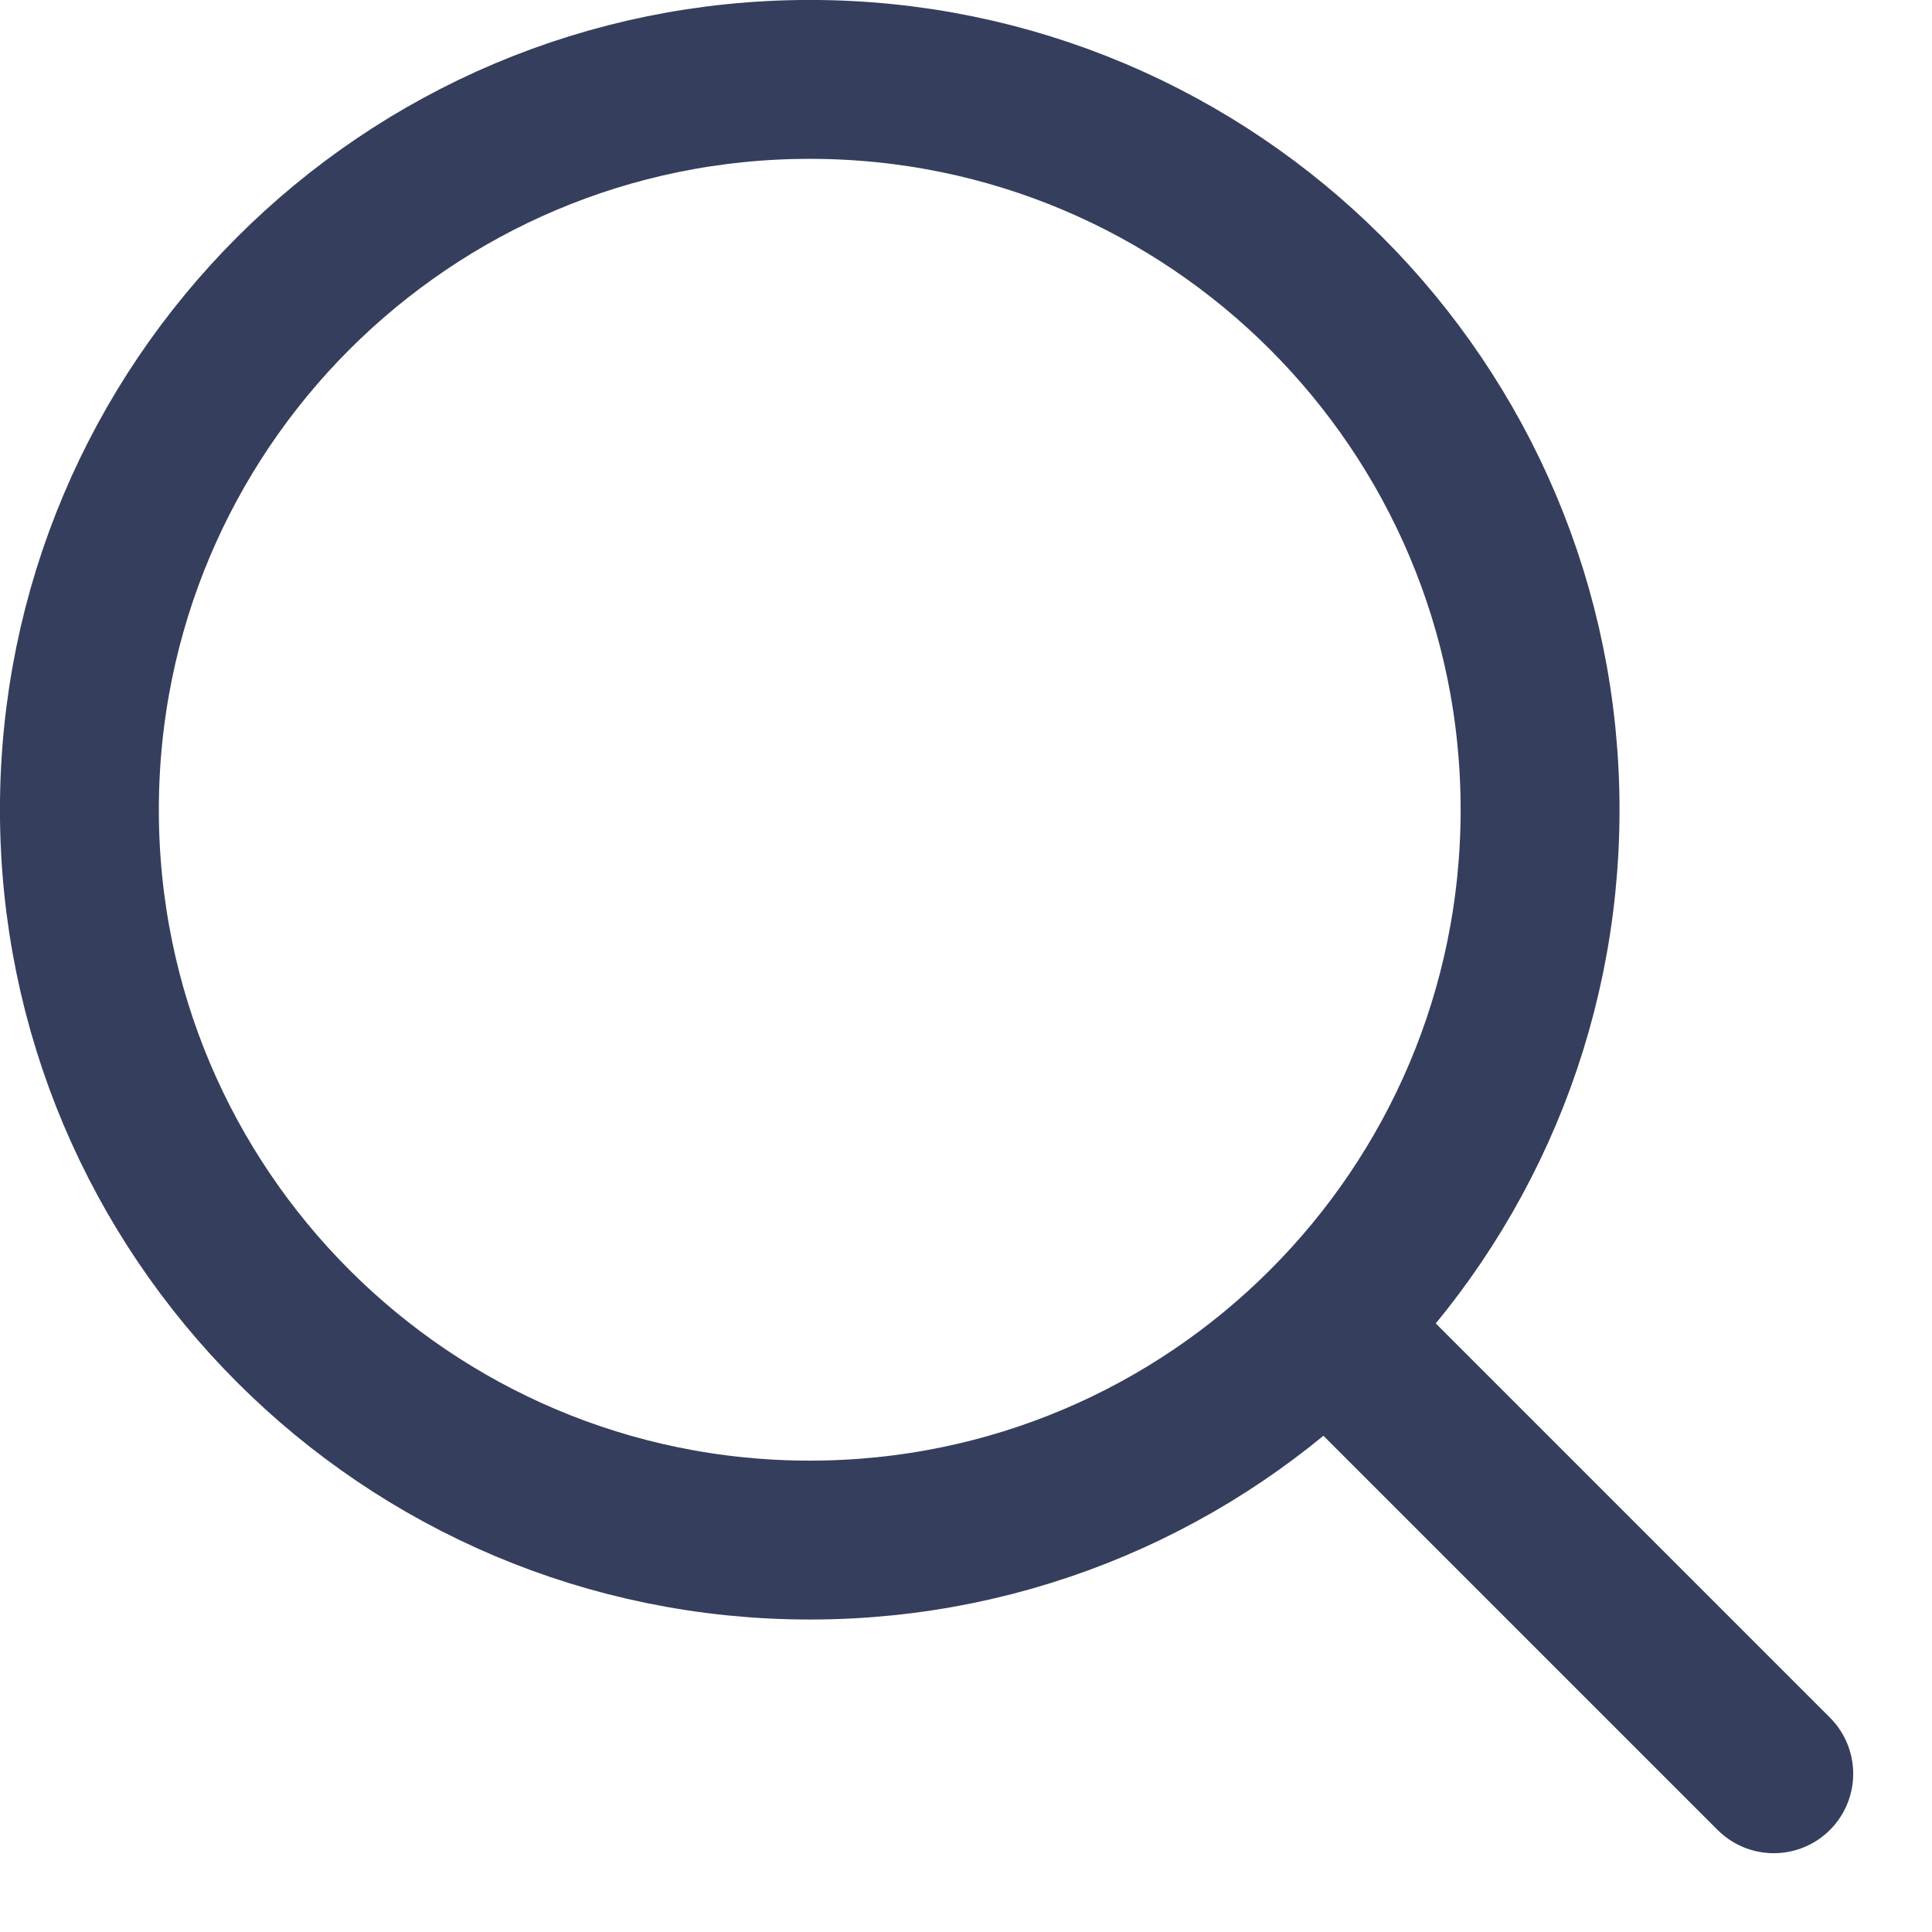
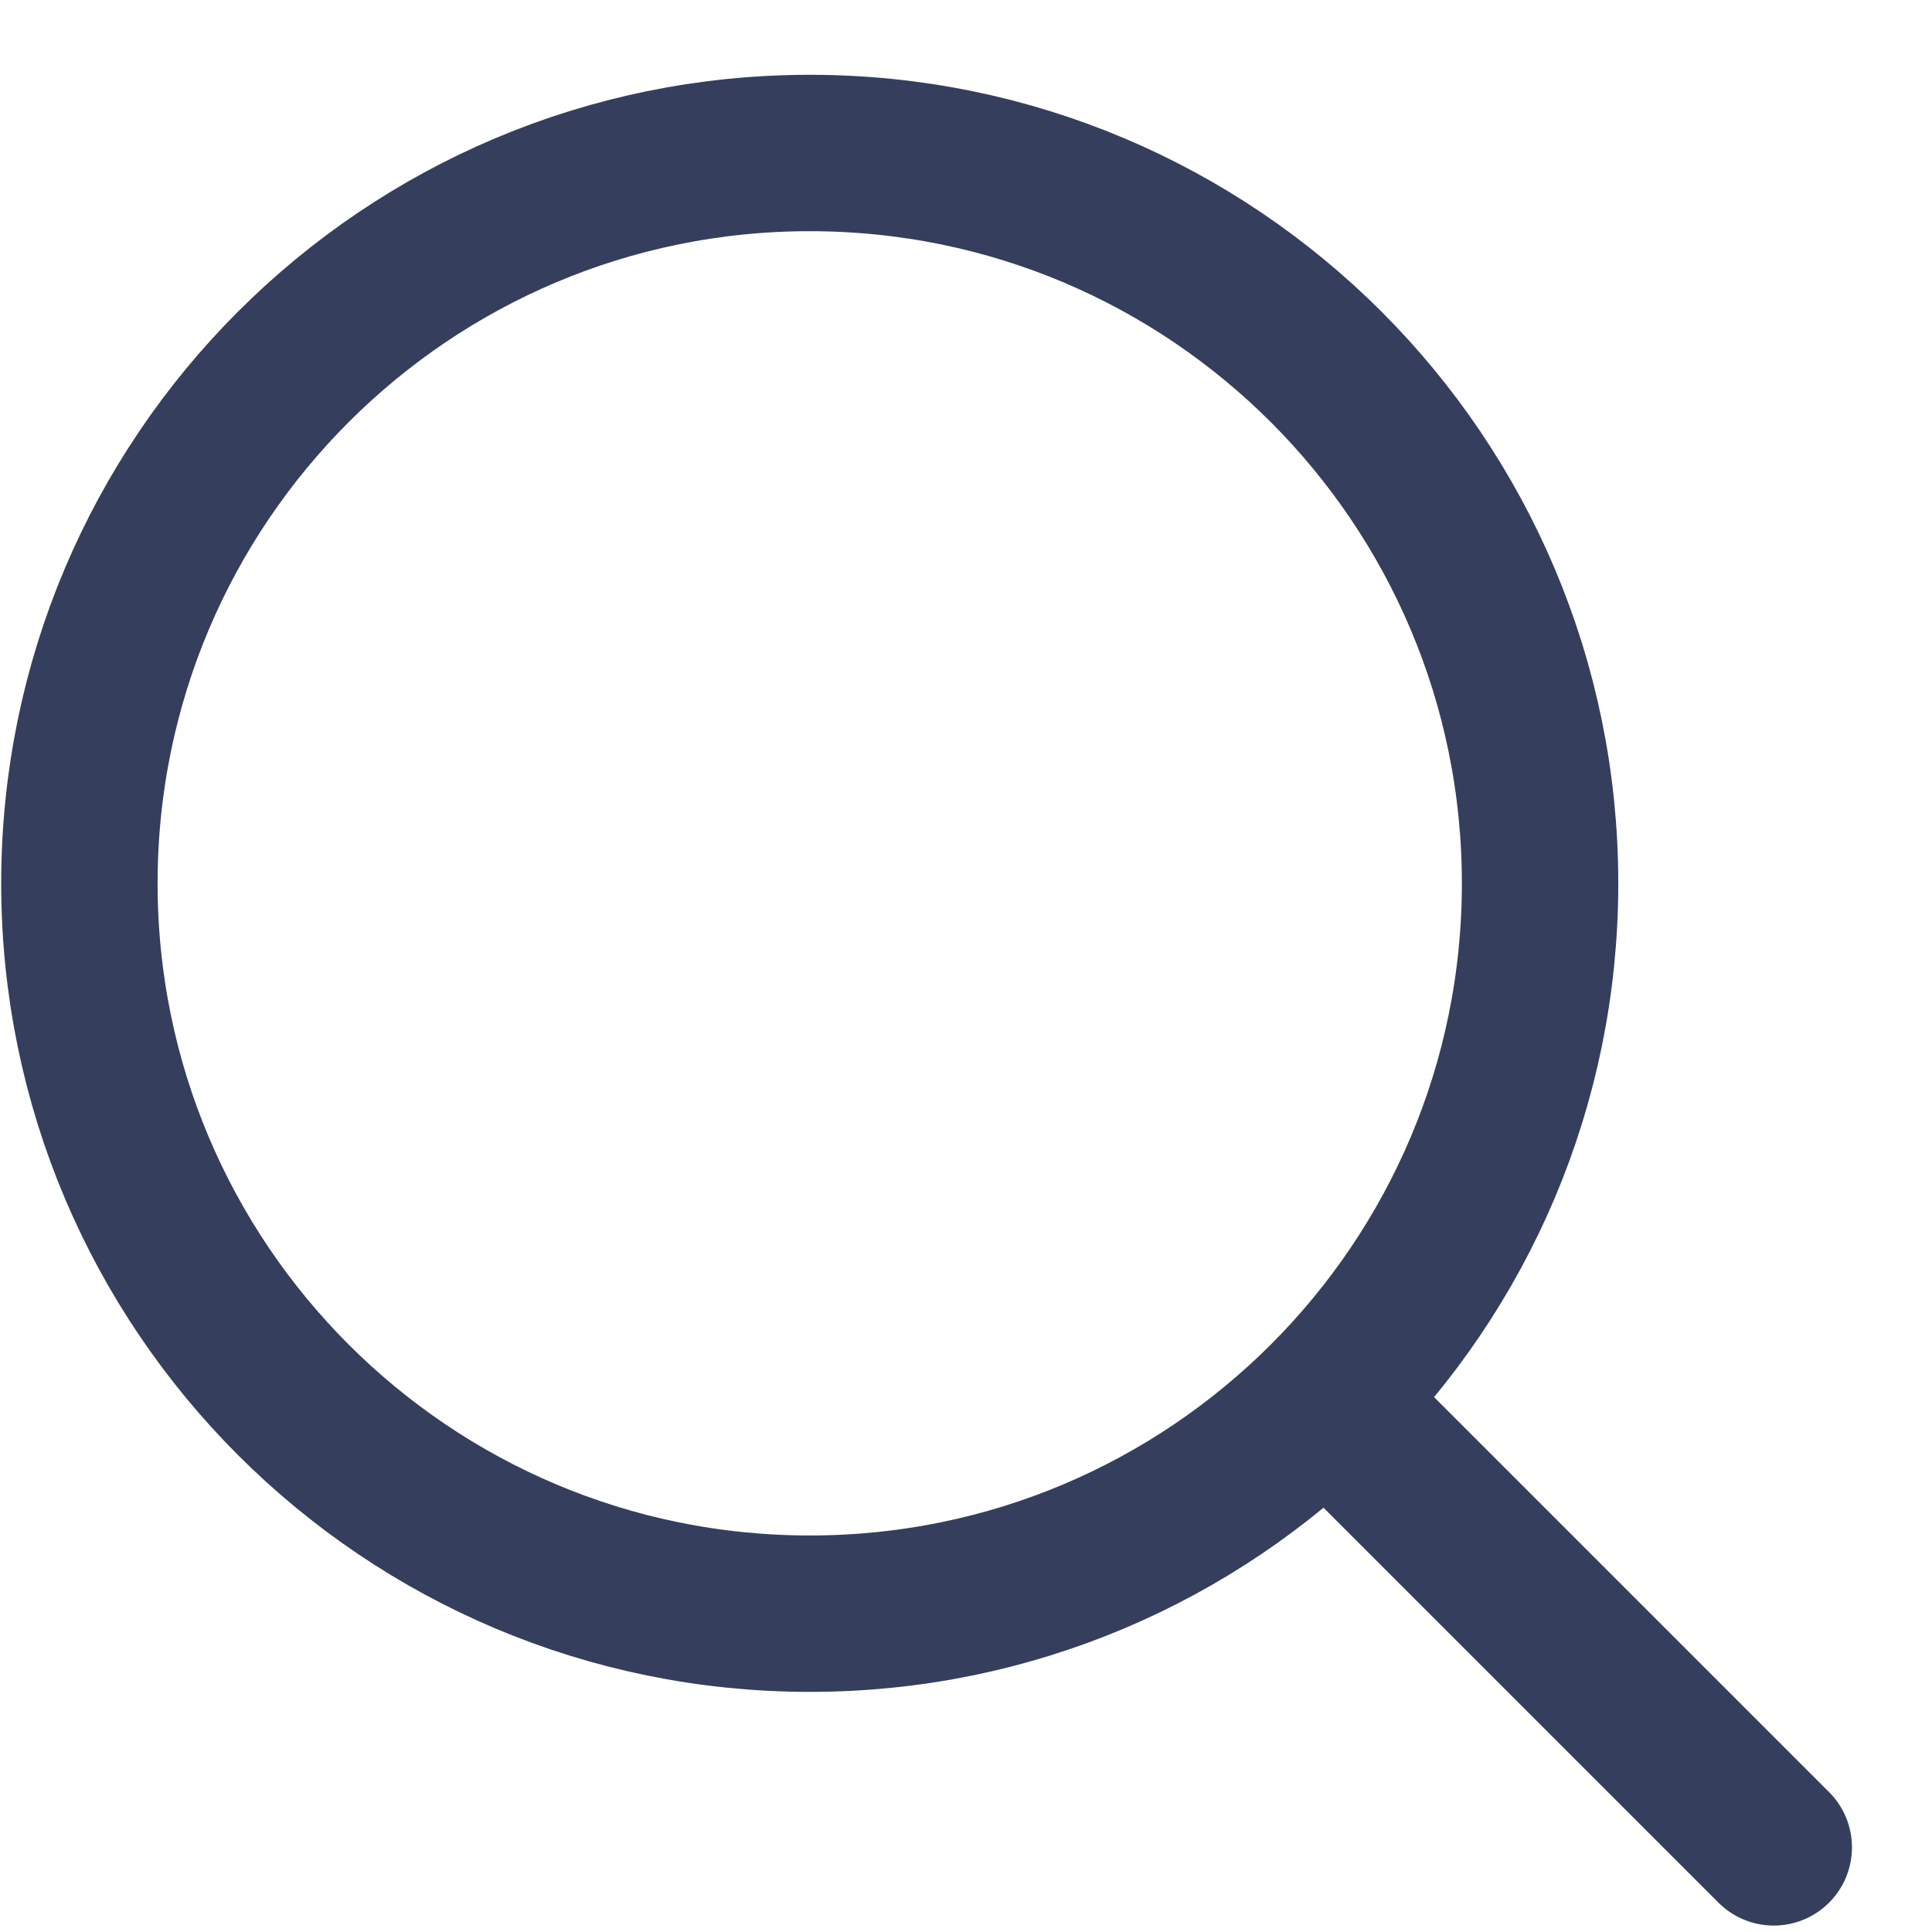
<svg xmlns="http://www.w3.org/2000/svg" width="21" height="21" viewBox="0 0 21 21" fill="none">
-   <path d="M19.28 19.28L14.517 14.517M0.863 8.802C0.863 4.417 4.417 0.863 8.802 0.863C13.186 0.863 16.74 4.417 16.74 8.802C16.74 13.186 13.186 16.74 8.802 16.74C4.417 16.74 0.863 13.186 0.863 8.802Z" stroke="#353E5C" stroke-width="1.727" stroke-linecap="round" stroke-linejoin="round" />
+   <path transform="translate(0, 0.8)" d="M19.28 19.28L14.517 14.517M0.863 8.802C0.863 4.417 4.417 0.863 8.802 0.863C13.186 0.863 16.74 4.417 16.74 8.802C16.74 13.186 13.186 16.74 8.802 16.74C4.417 16.74 0.863 13.186 0.863 8.802Z" stroke="#353E5C" stroke-width="1.7" stroke-linecap="round" stroke-linejoin="round" />
</svg>
